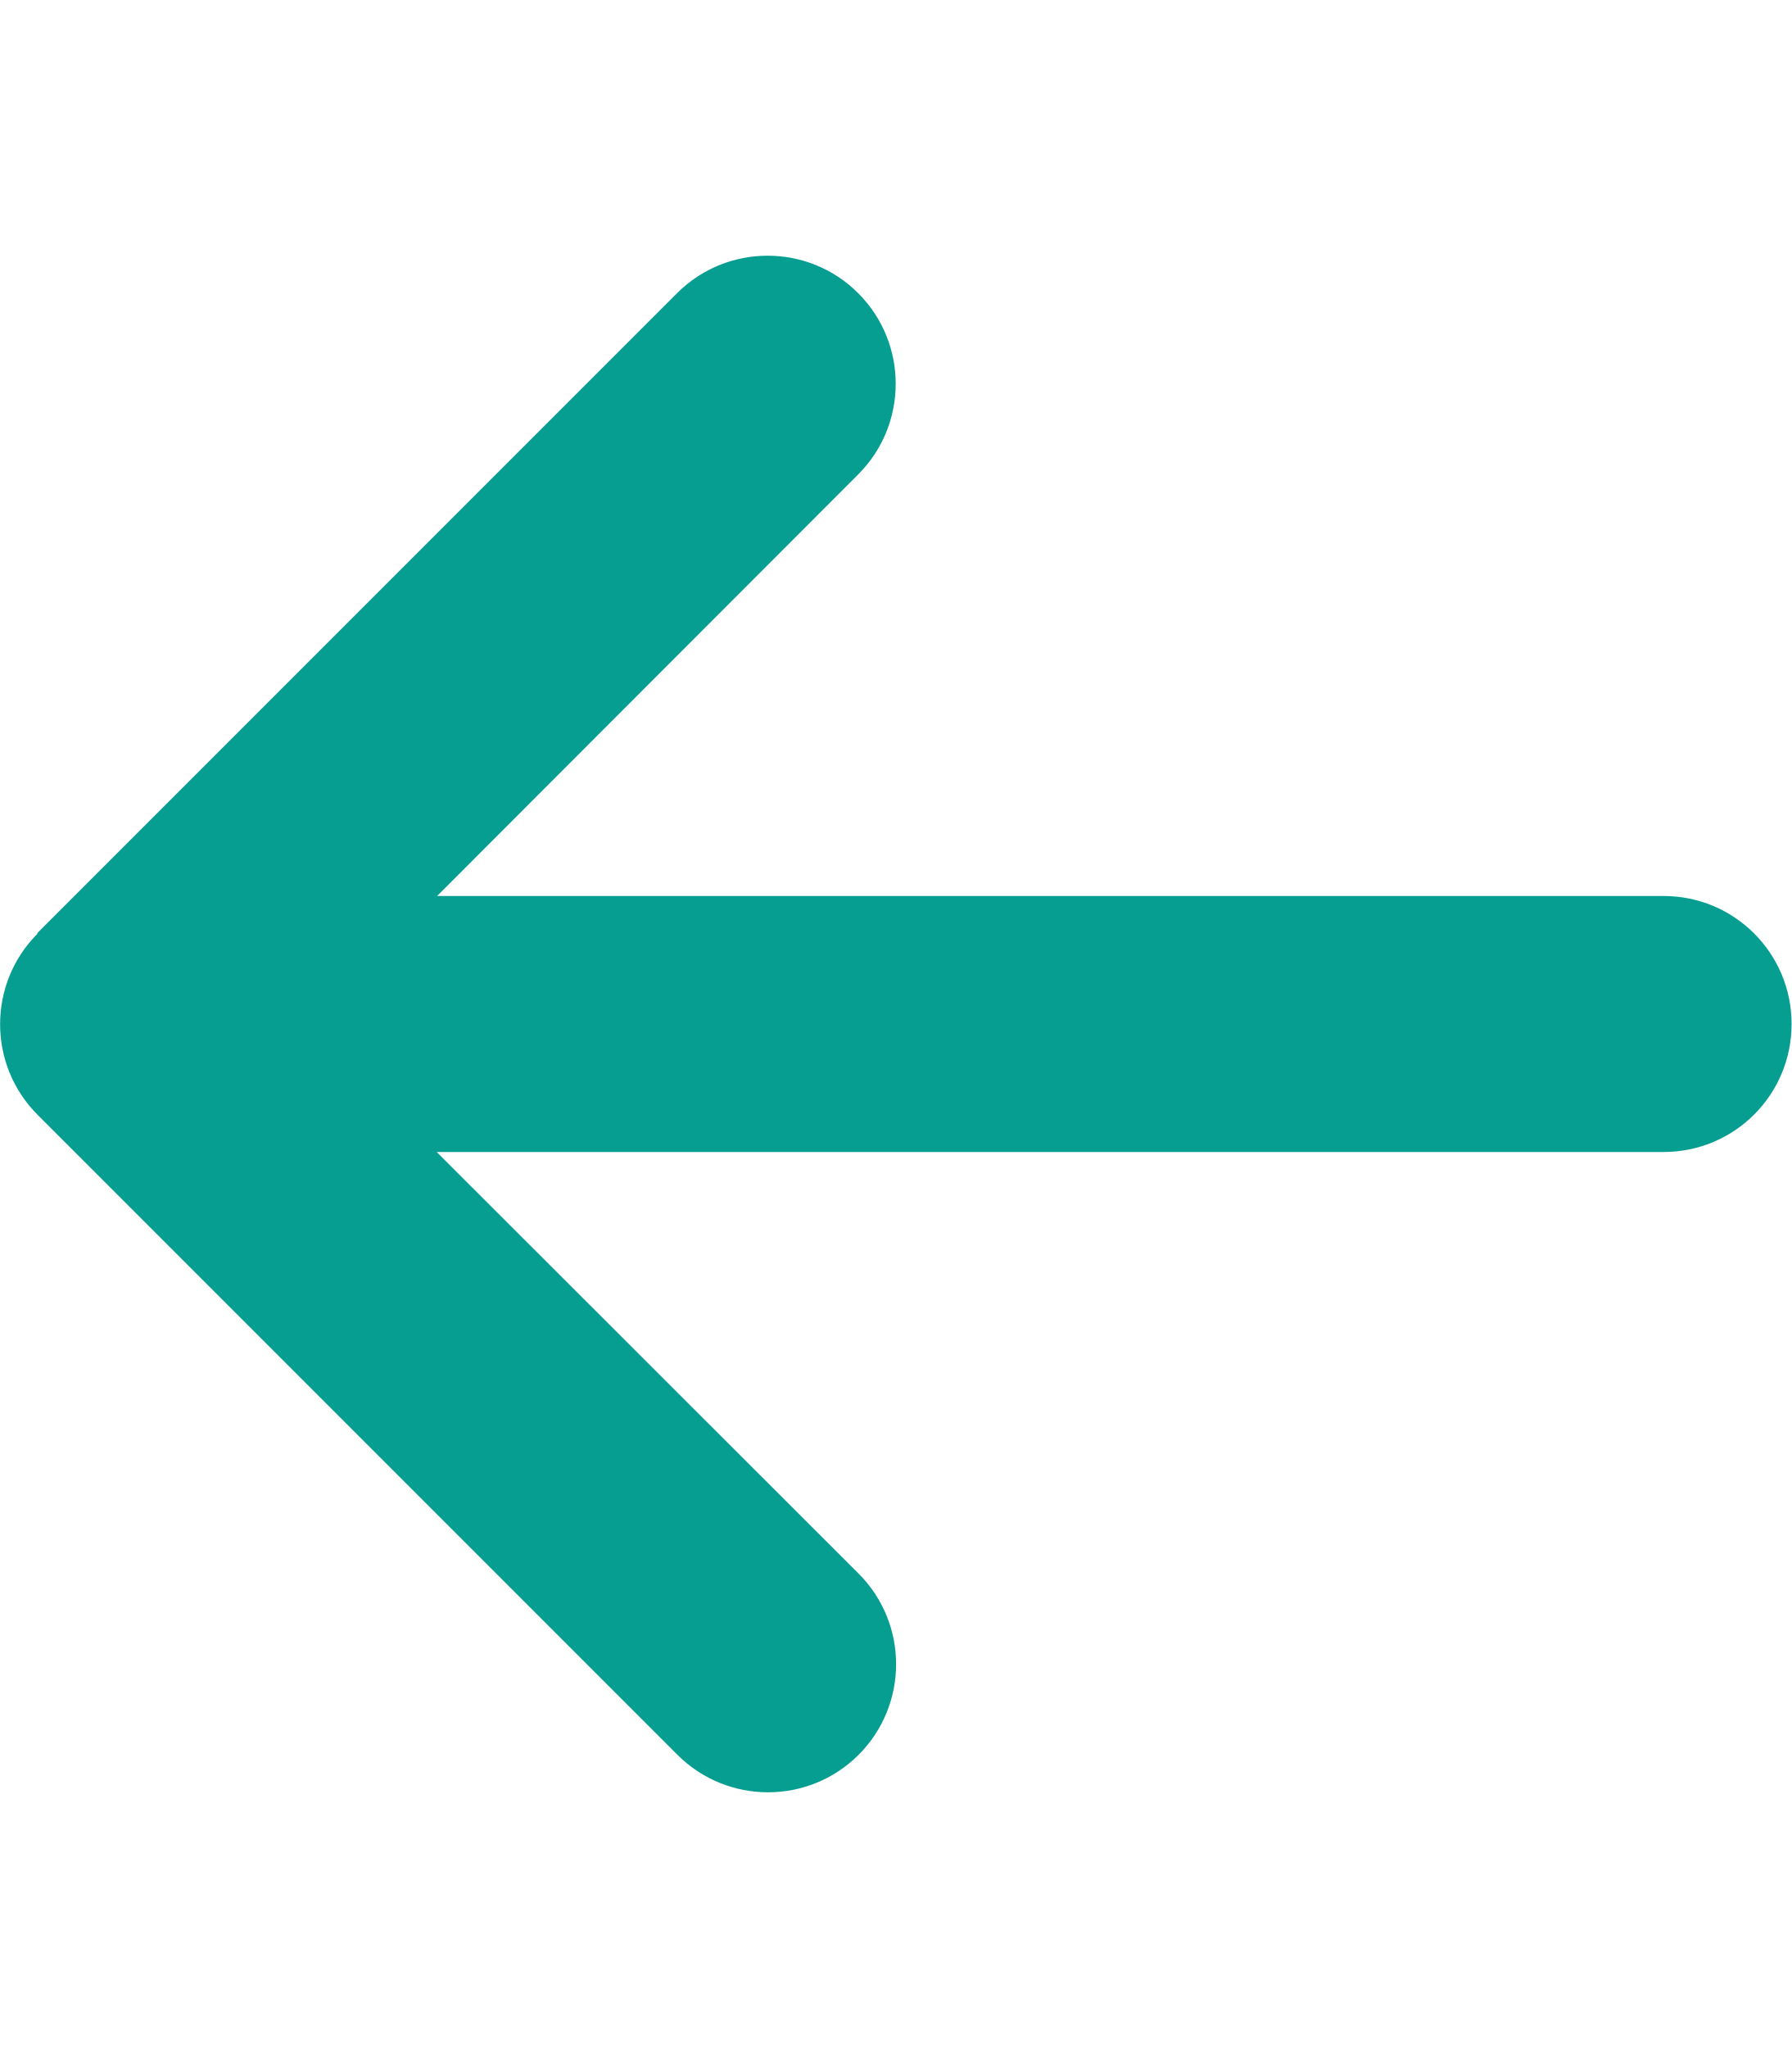
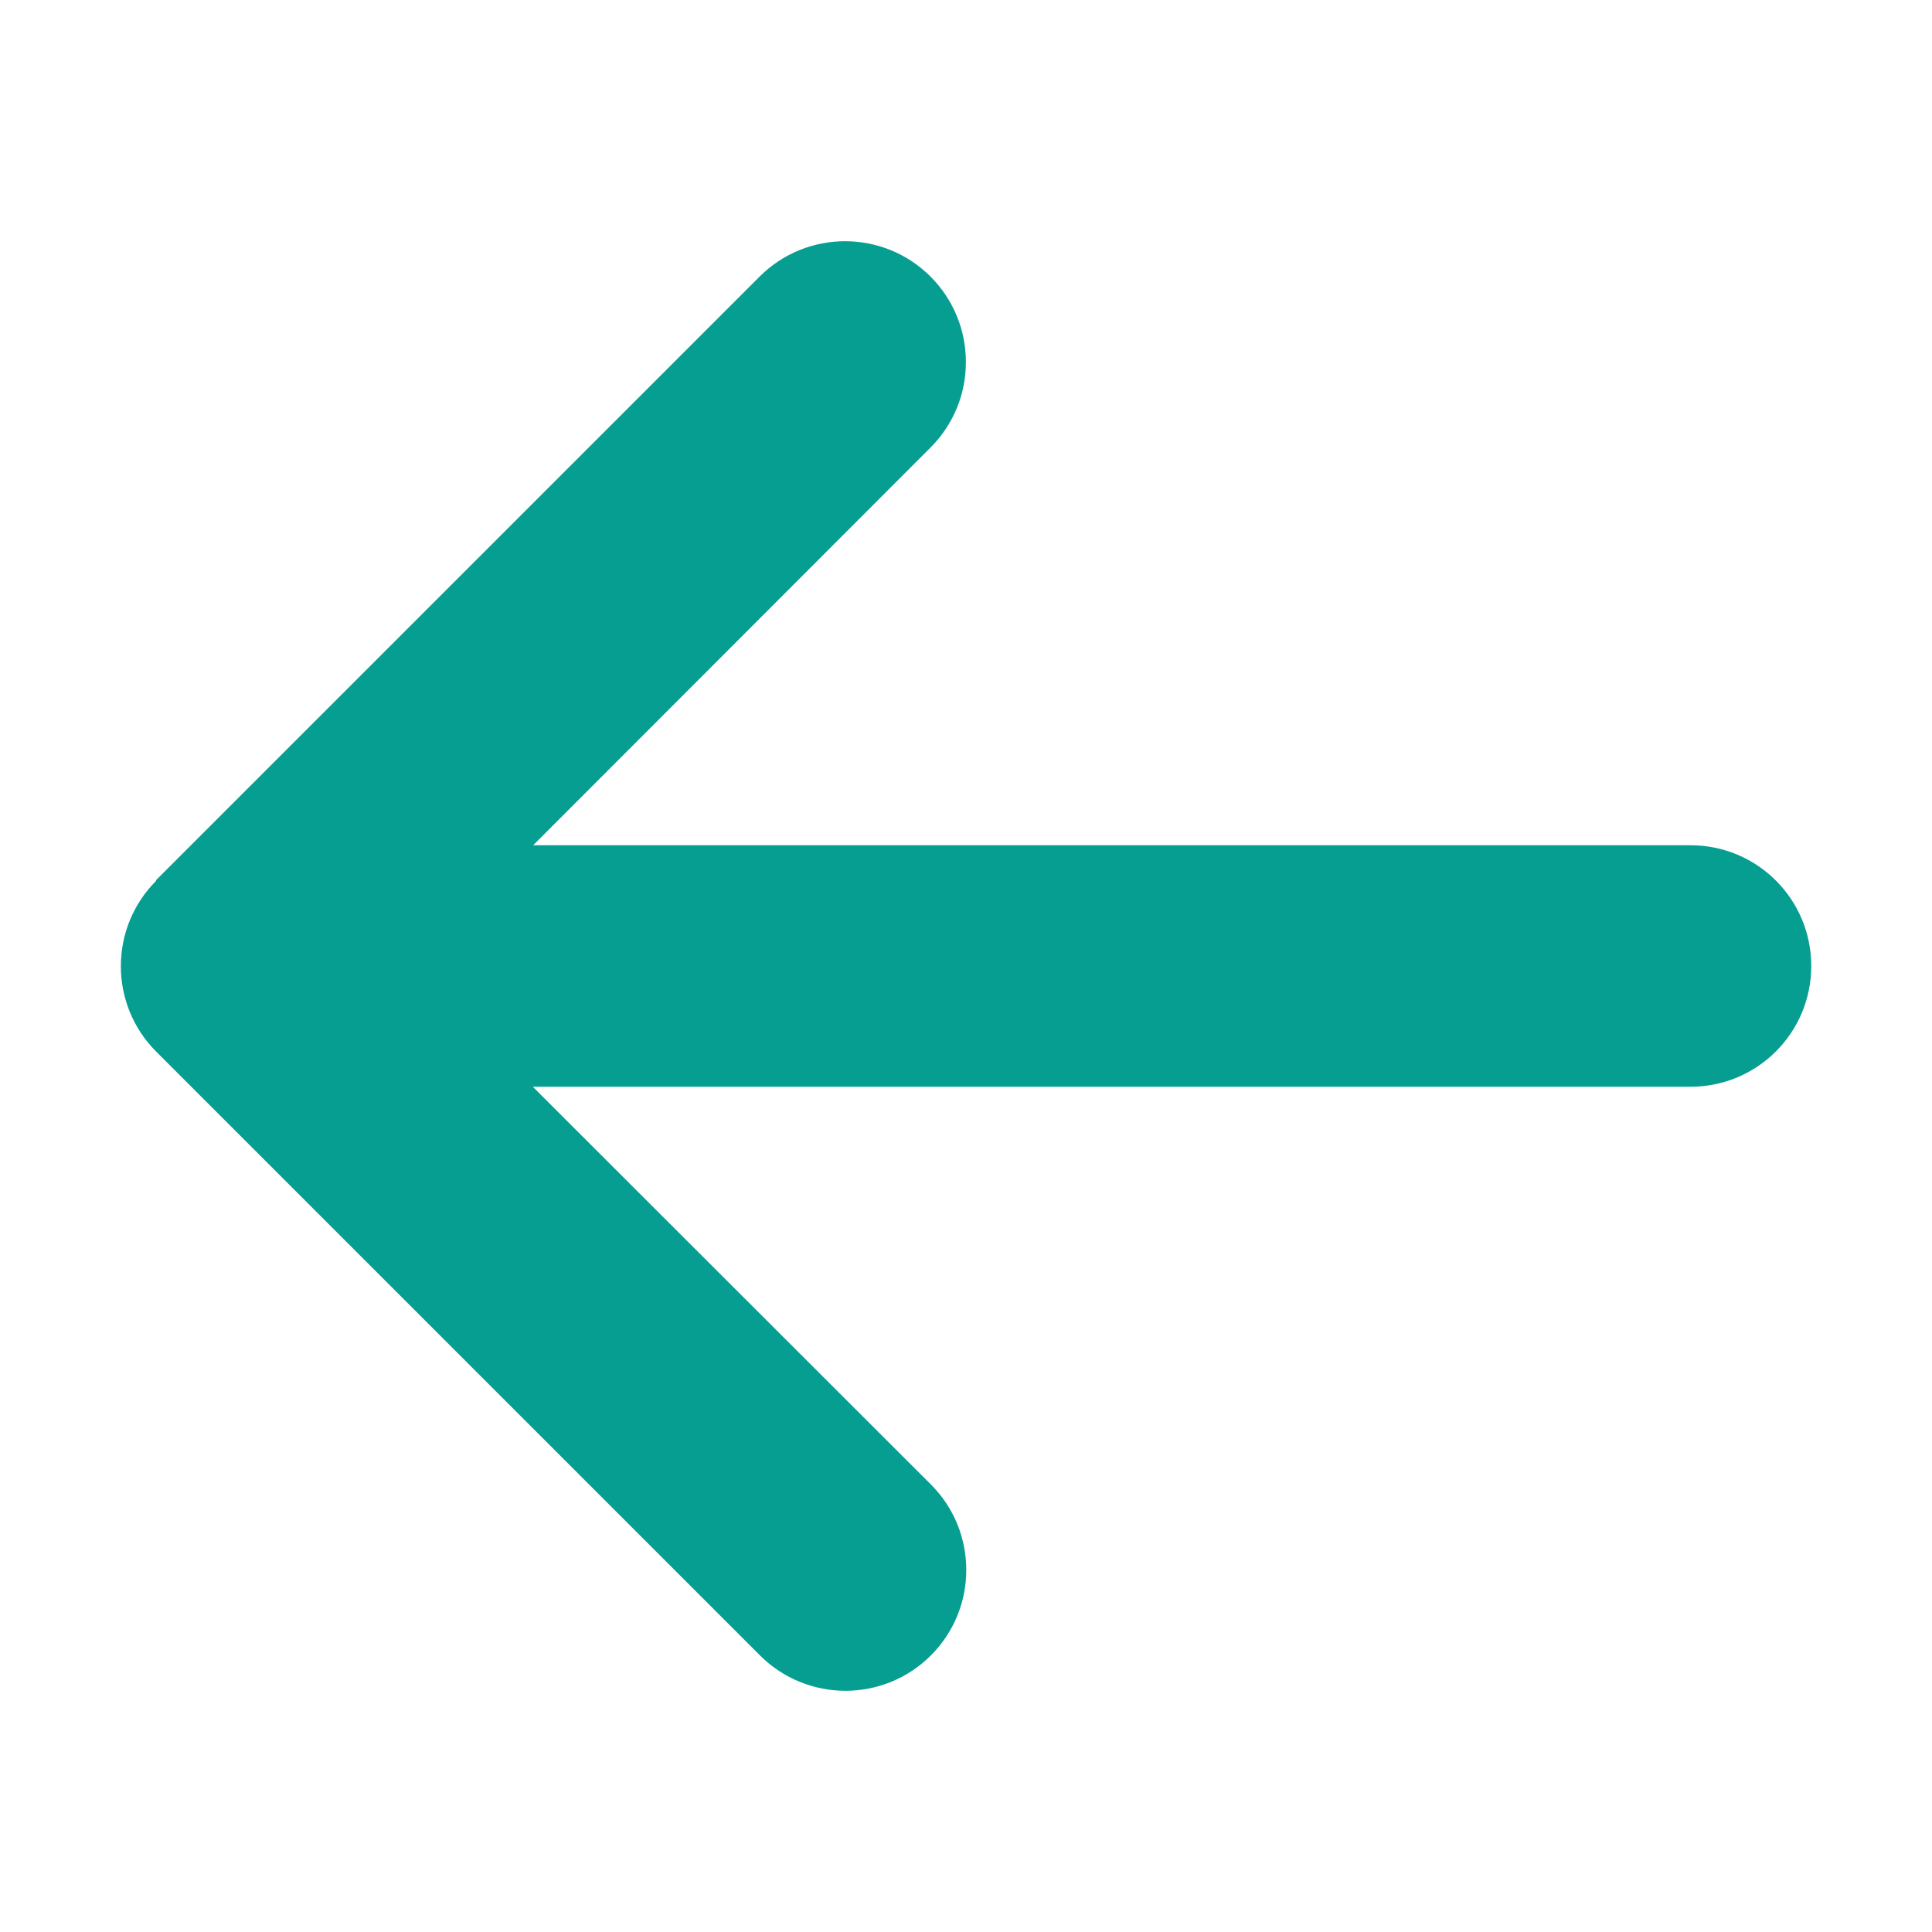
- <svg xmlns="http://www.w3.org/2000/svg" viewBox="0 0 448 512">
+ <svg xmlns="http://www.w3.org/2000/svg" width="16" height="16" viewBox="0 0 448 512">
  <path fill="#079e92" d="M9.4 233.4c-12.5 12.5-12.5 32.8 0 45.3l160 160c12.5 12.5 32.8 12.5 45.3 0s12.5-32.8 0-45.3L109.2 288 416 288c17.7 0 32-14.3 32-32s-14.3-32-32-32l-306.7 0L214.6 118.6c12.5-12.5 12.5-32.8 0-45.3s-32.8-12.5-45.3 0l-160 160z" />
</svg>
